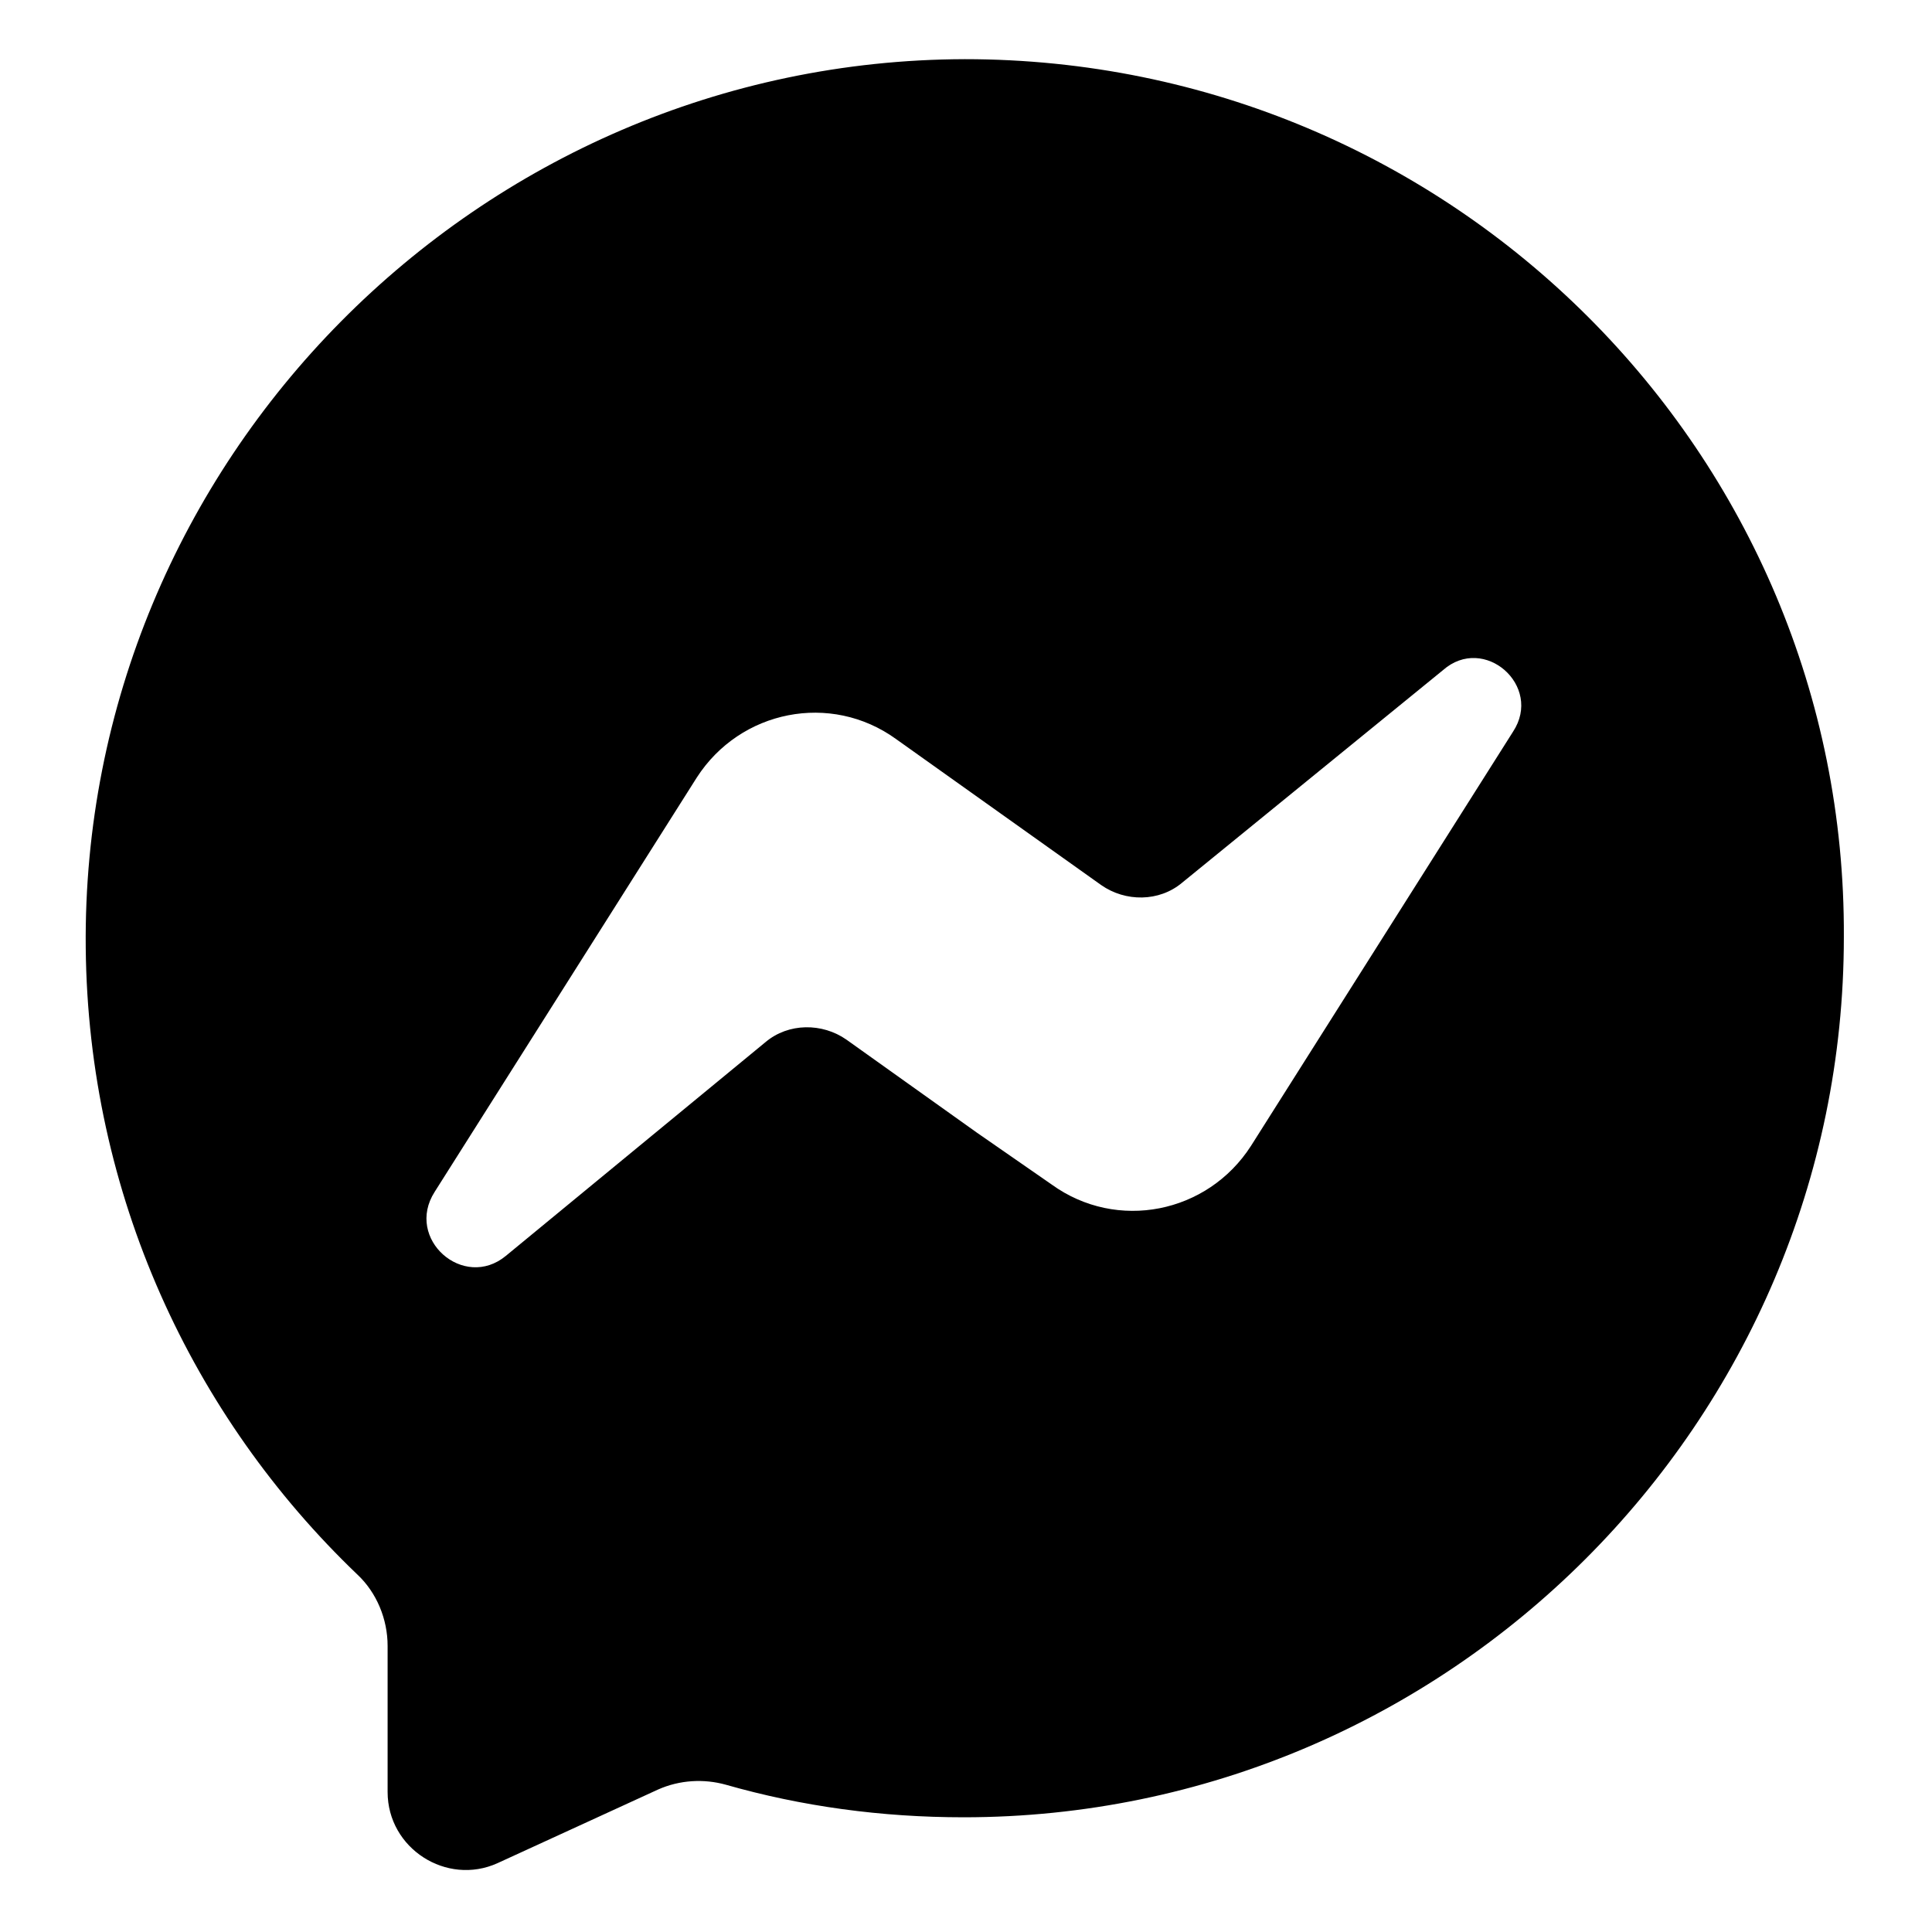
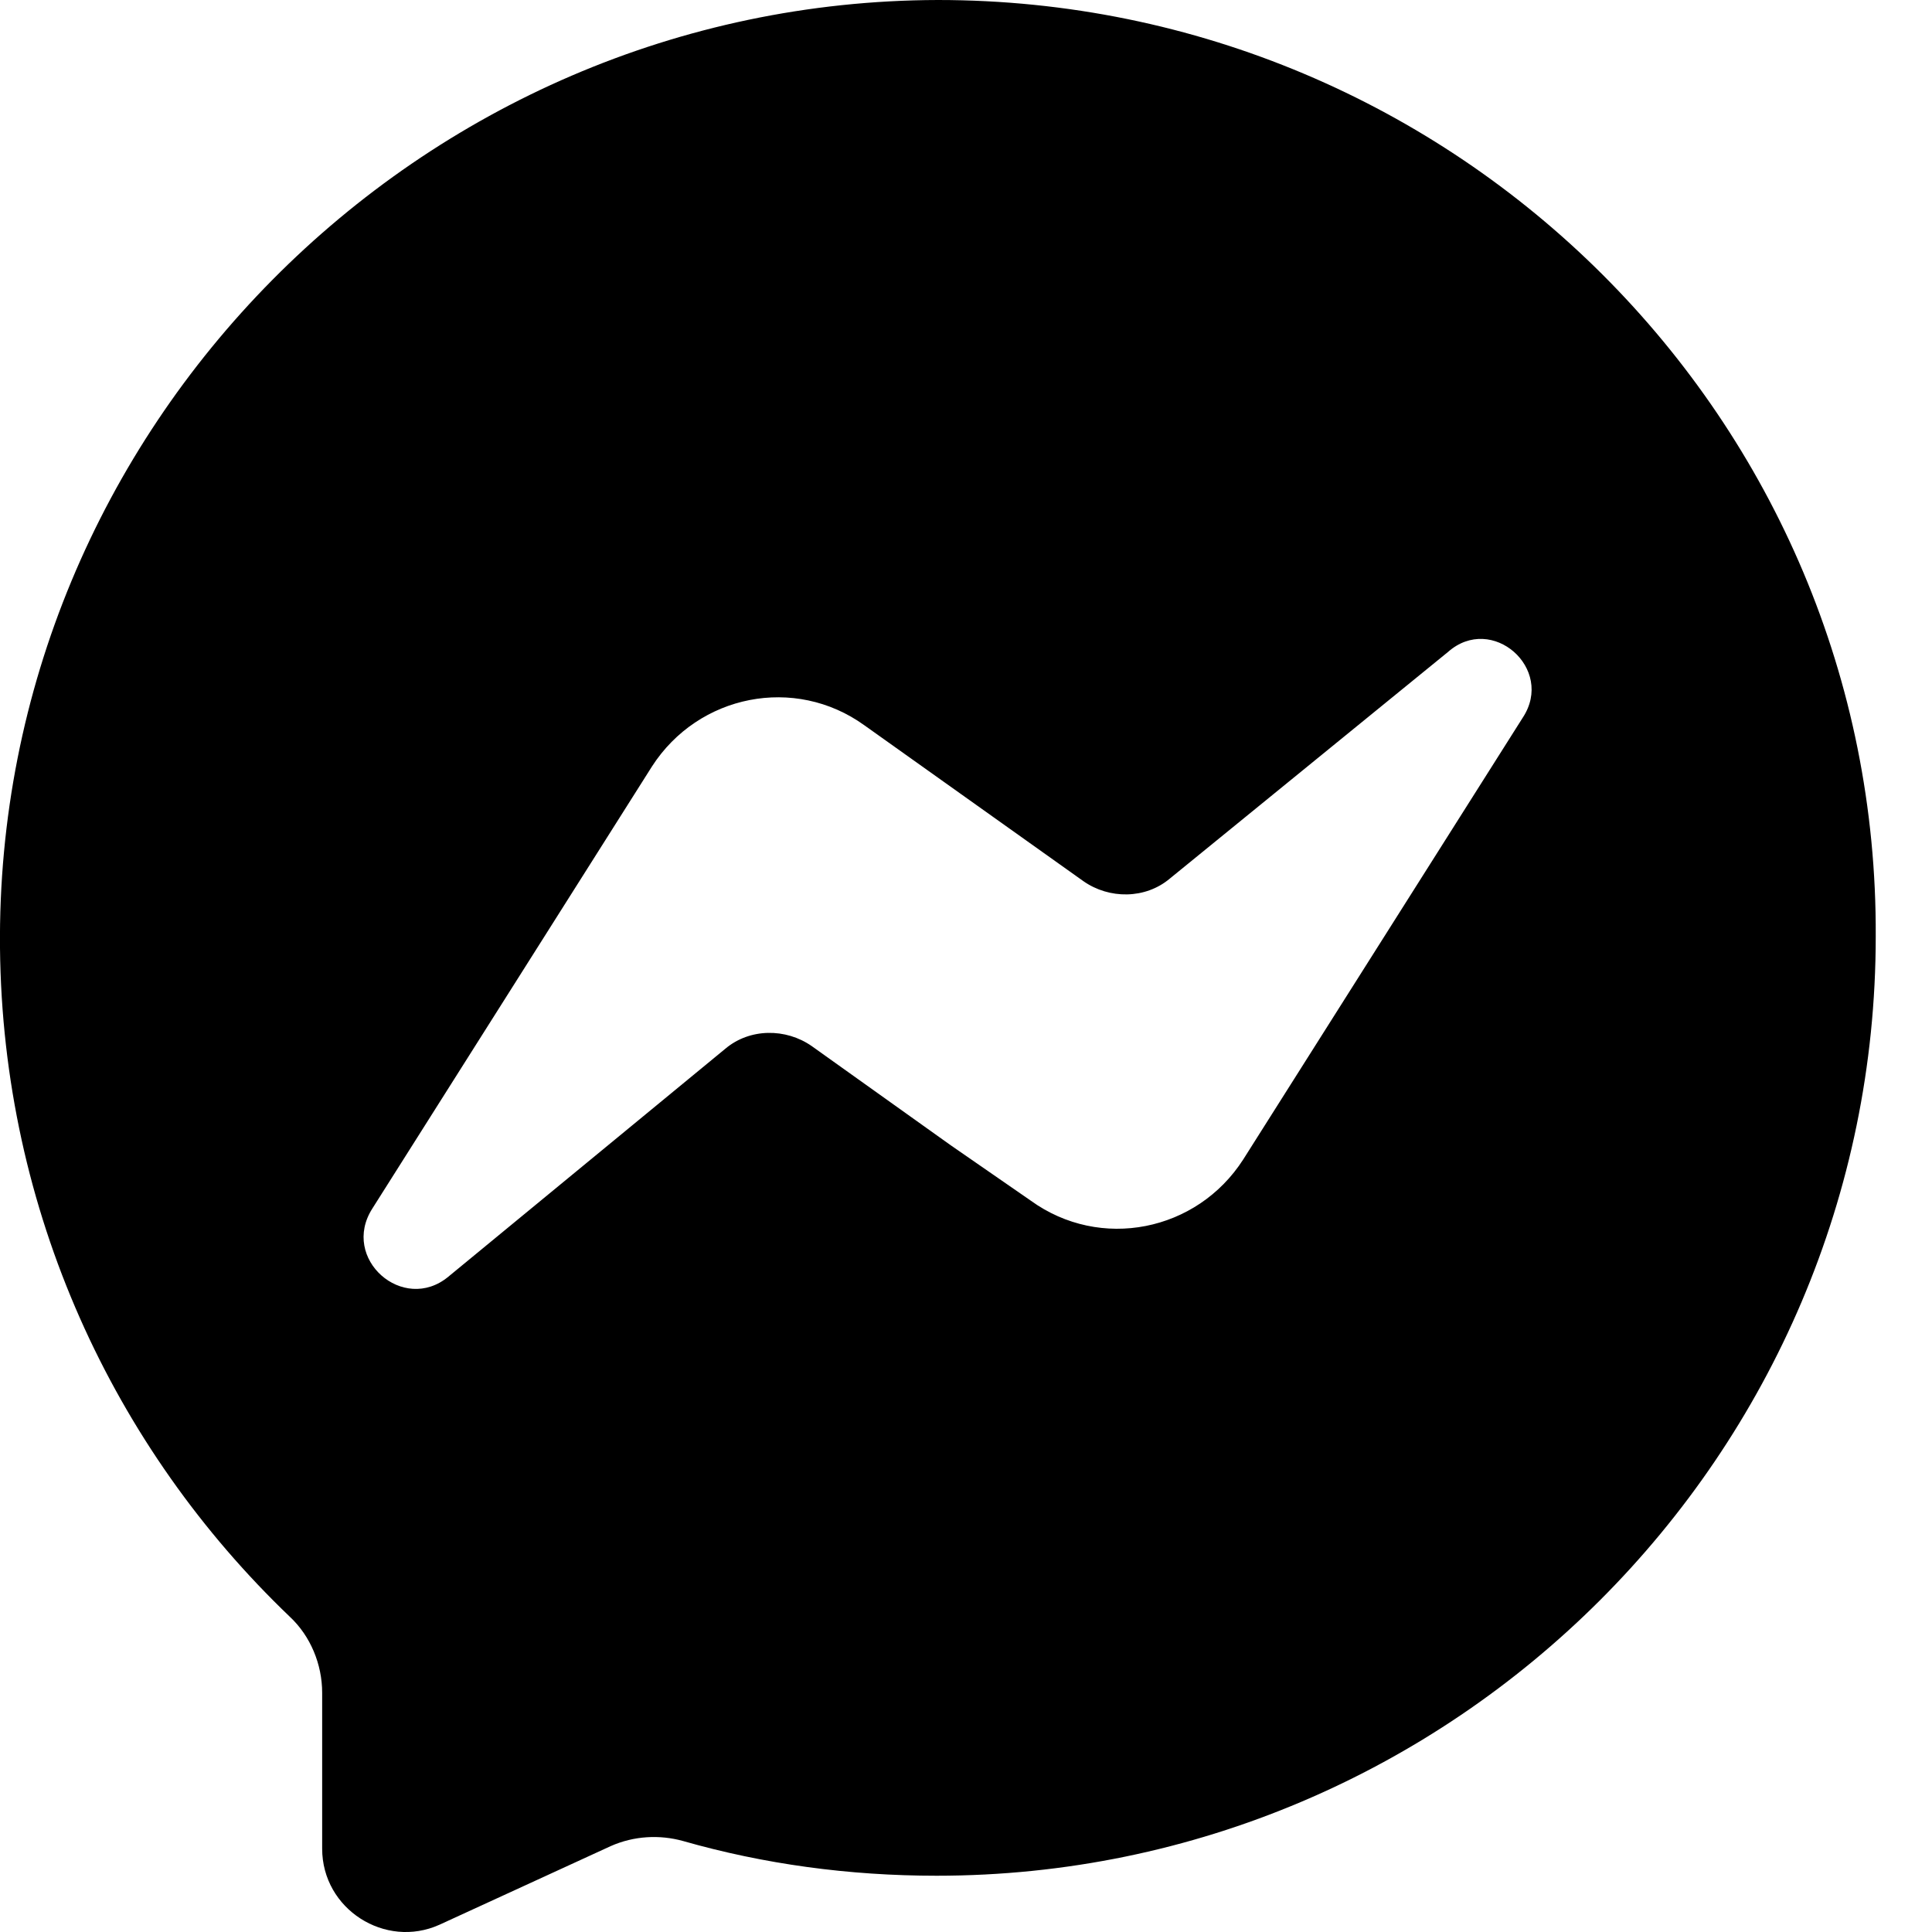
<svg xmlns="http://www.w3.org/2000/svg" viewBox="0 0 16 16">
-   <path d="M7.99 0.49C3.96 0.5 0.67 3.82 0.71 7.85C0.73 9.89 1.59 11.73 2.96 13.04C3.12 13.19 3.21 13.41 3.21 13.63V14.84C3.21 15.31 3.7 15.62 4.12 15.43L5.45 14.82C5.63 14.74 5.83 14.73 6.01 14.78C6.64 14.96 7.3 15.05 7.98 15.05C11.99 15.05 15.27 11.78 15.27 7.76C15.29 3.75 12.02 0.49 7.99 0.49ZM12.53 6.06L10.36 9.49C10 10.05 9.25 10.2 8.71 9.81L8.09 9.38L7.01 8.61C6.81 8.47 6.53 8.47 6.34 8.63L4.19 10.4C3.84 10.69 3.35 10.26 3.6 9.87L5.77 6.44C6.13 5.88 6.88 5.73 7.42 6.12L9.12 7.33C9.32 7.47 9.6 7.47 9.79 7.31L11.95 5.55C12.29 5.25 12.78 5.68 12.53 6.06Z" />
+   <path d="M7.767 0C3.468 0.011 -0.042 3.553 0 7.852C0.022 10.029 0.939 11.992 2.401 13.39C2.572 13.55 2.668 13.784 2.668 14.019V15.31C2.668 15.811 3.19 16.142 3.639 15.94L5.057 15.289C5.25 15.203 5.463 15.193 5.655 15.246C6.327 15.438 7.031 15.534 7.757 15.534C12.035 15.534 15.534 12.045 15.534 7.756C15.556 3.478 12.067 0 7.767 0ZM12.611 5.943L10.296 9.602C9.912 10.2 9.112 10.36 8.536 9.943L7.874 9.485L6.722 8.663C6.508 8.514 6.21 8.514 6.007 8.685L3.713 10.573C3.34 10.882 2.817 10.424 3.084 10.008L5.399 6.348C5.783 5.751 6.583 5.591 7.159 6.007L8.973 7.298C9.186 7.447 9.485 7.447 9.688 7.276L11.992 5.399C12.355 5.078 12.878 5.537 12.611 5.943Z" />
</svg>
